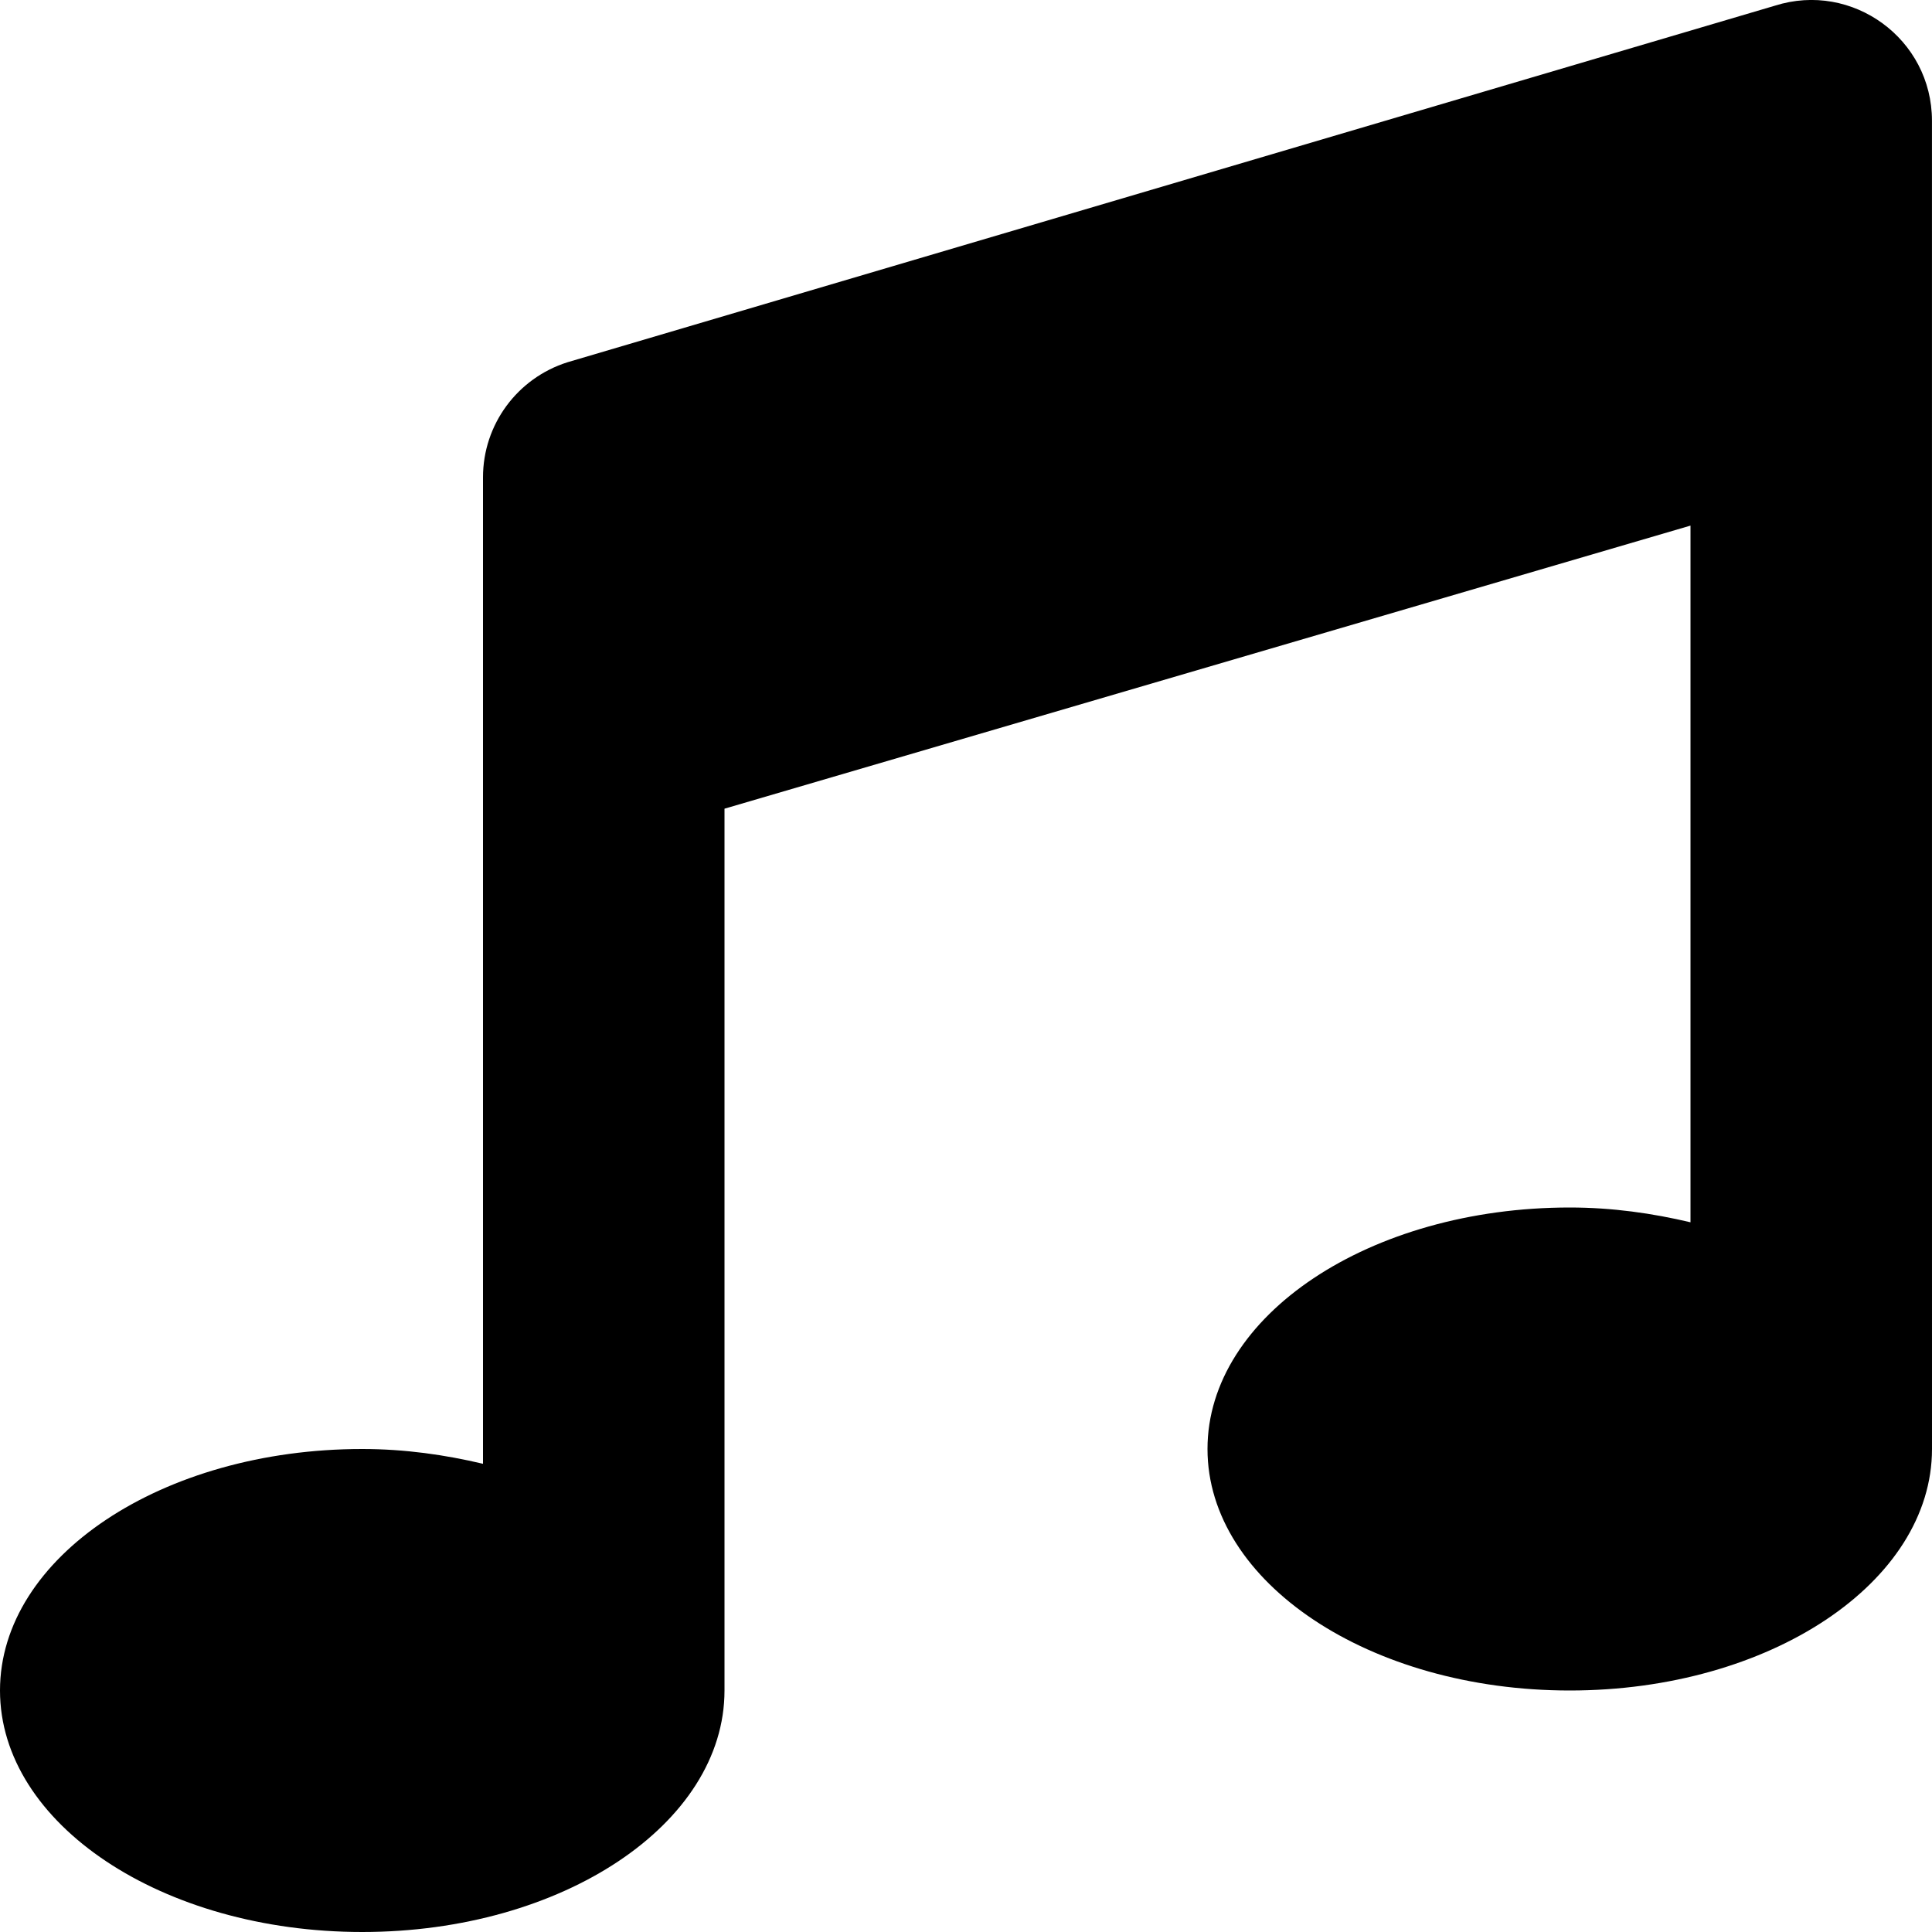
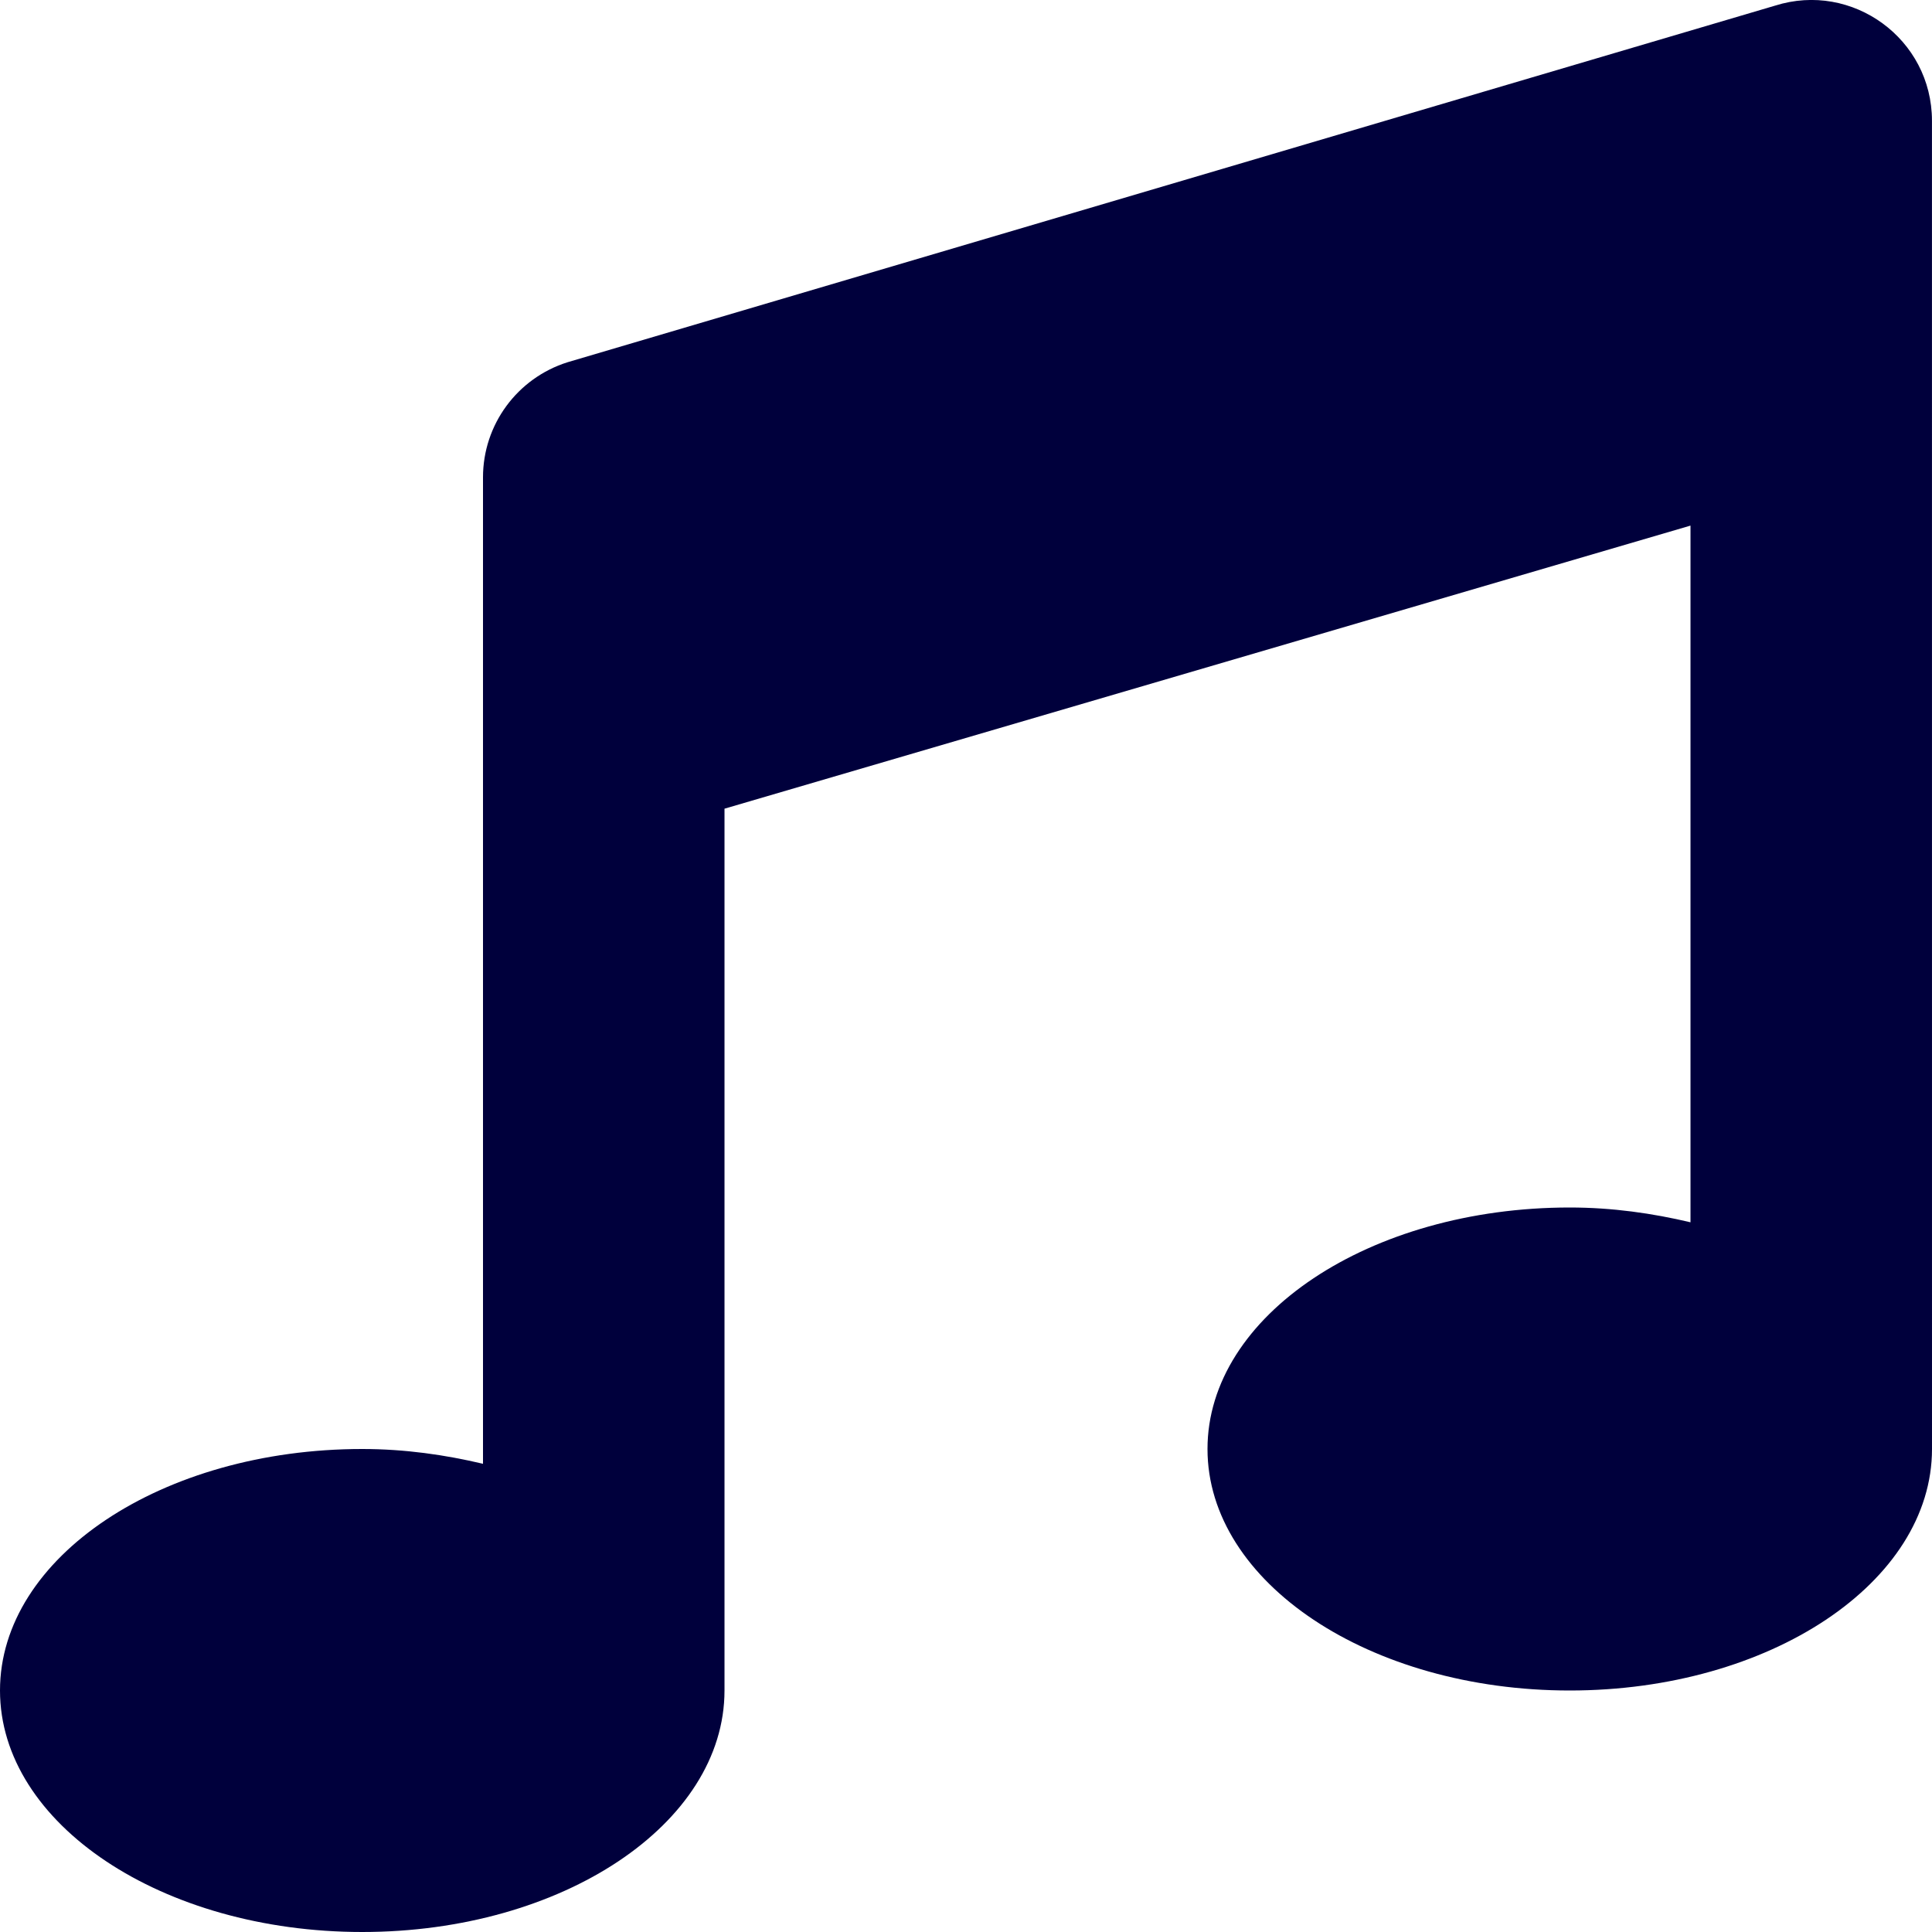
- <svg xmlns="http://www.w3.org/2000/svg" aria-hidden="true" focusable="false" data-prefix="fas" data-icon="music" class="svg-inline--fa fa-music fa-w-16" role="img" viewBox="0 0 512 512">
-   <path fill="currentColor" d="M511.99 32.01c0-21.71-21.1-37.01-41.6-30.51L150.4 96c-13.3 4.2-22.4 16.5-22.4 30.5v261.42c-10.05-2.38-20.72-3.92-32-3.92-53.02 0-96 28.65-96 64s42.98 64 96 64 96-28.65 96-64V214.31l256-75.02v184.63c-10.05-2.38-20.72-3.92-32-3.92-53.02 0-96 28.65-96 64s42.98 64 96 64 96-28.65 96-64l-.01-351.99z" />
+ <svg xmlns="http://www.w3.org/2000/svg" aria-hidden="true" focusable="false" data-prefix="fas" data-icon="music" class="svg-inline--fa fa-music fa-w-16" role="img" viewBox="0 0 512 512" id="svg2" version="1.1">
+   <defs id="defs8" />
+   <path fill="currentColor" d="M511.99 32.01c0-21.71-21.1-37.01-41.6-30.51L150.4 96c-13.3 4.2-22.4 16.5-22.4 30.5v261.42c-10.05-2.38-20.72-3.92-32-3.92-53.02 0-96 28.65-96 64s42.98 64 96 64 96-28.65 96-64V214.31l256-75.02v184.63c-10.05-2.38-20.72-3.92-32-3.92-53.02 0-96 28.65-96 64s42.98 64 96 64 96-28.65 96-64l-.01-351.99z" id="path4" style="fill:#00003c;fill-opacity:1" />
</svg>
